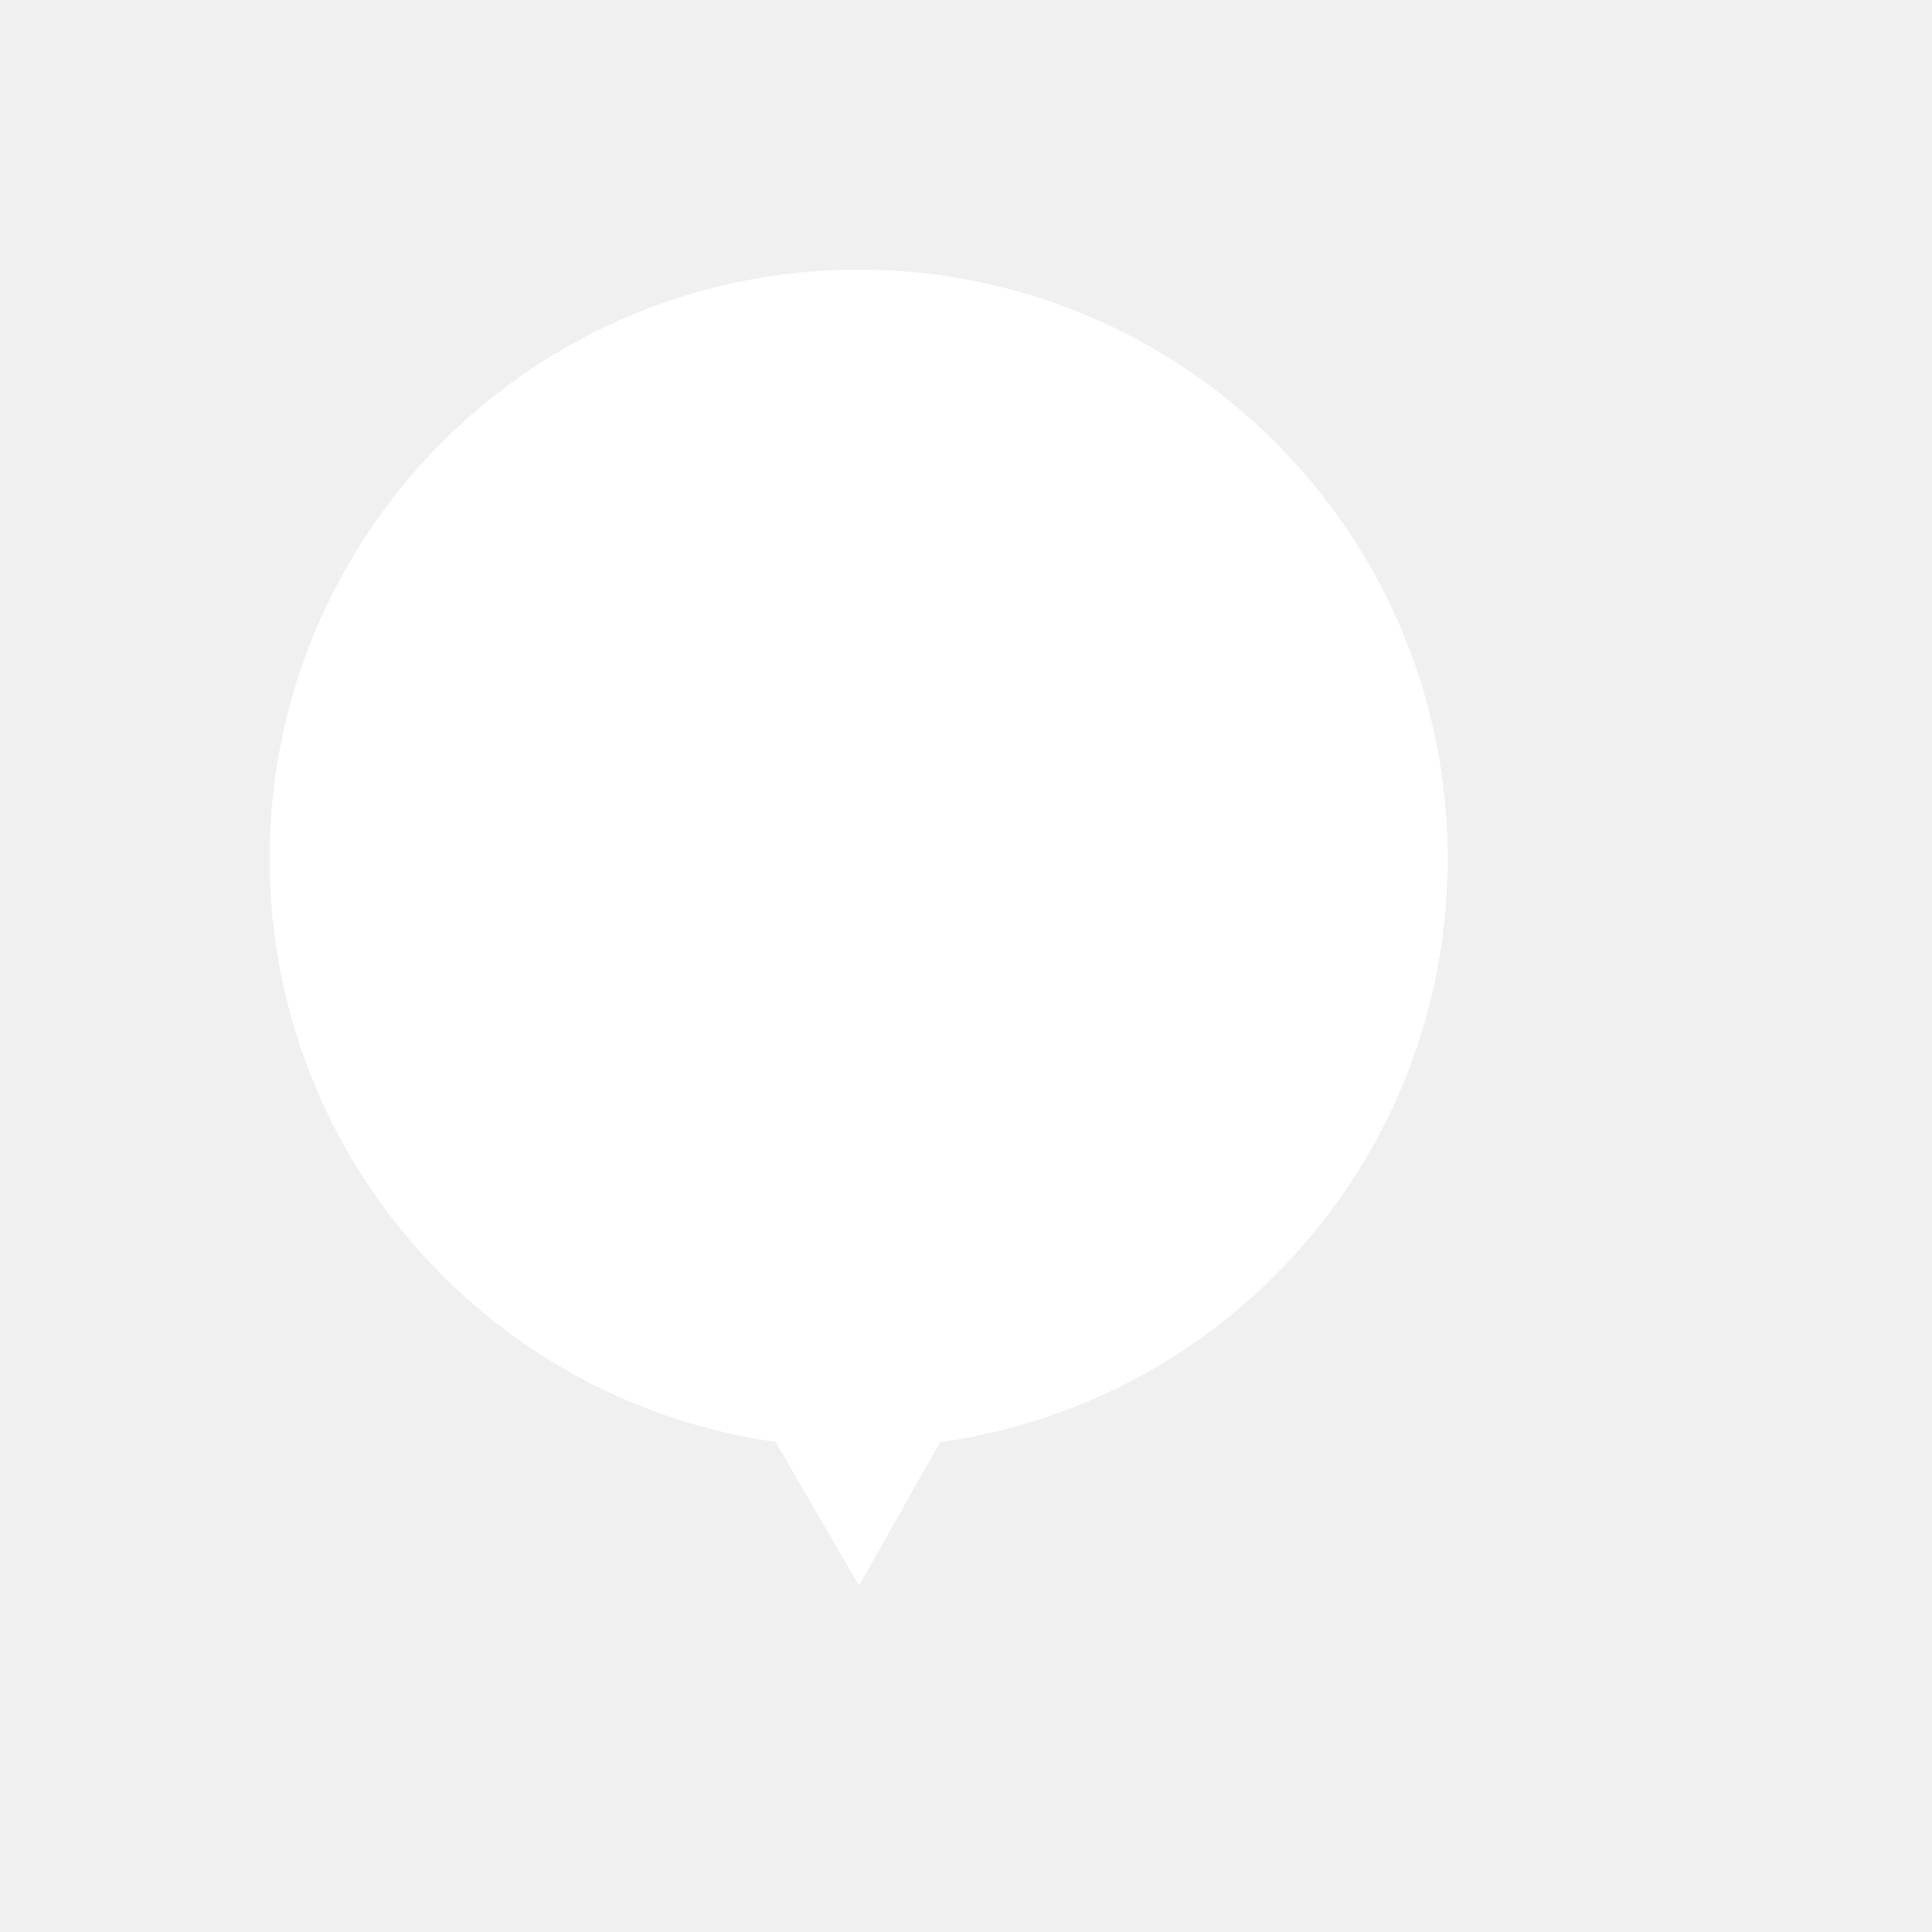
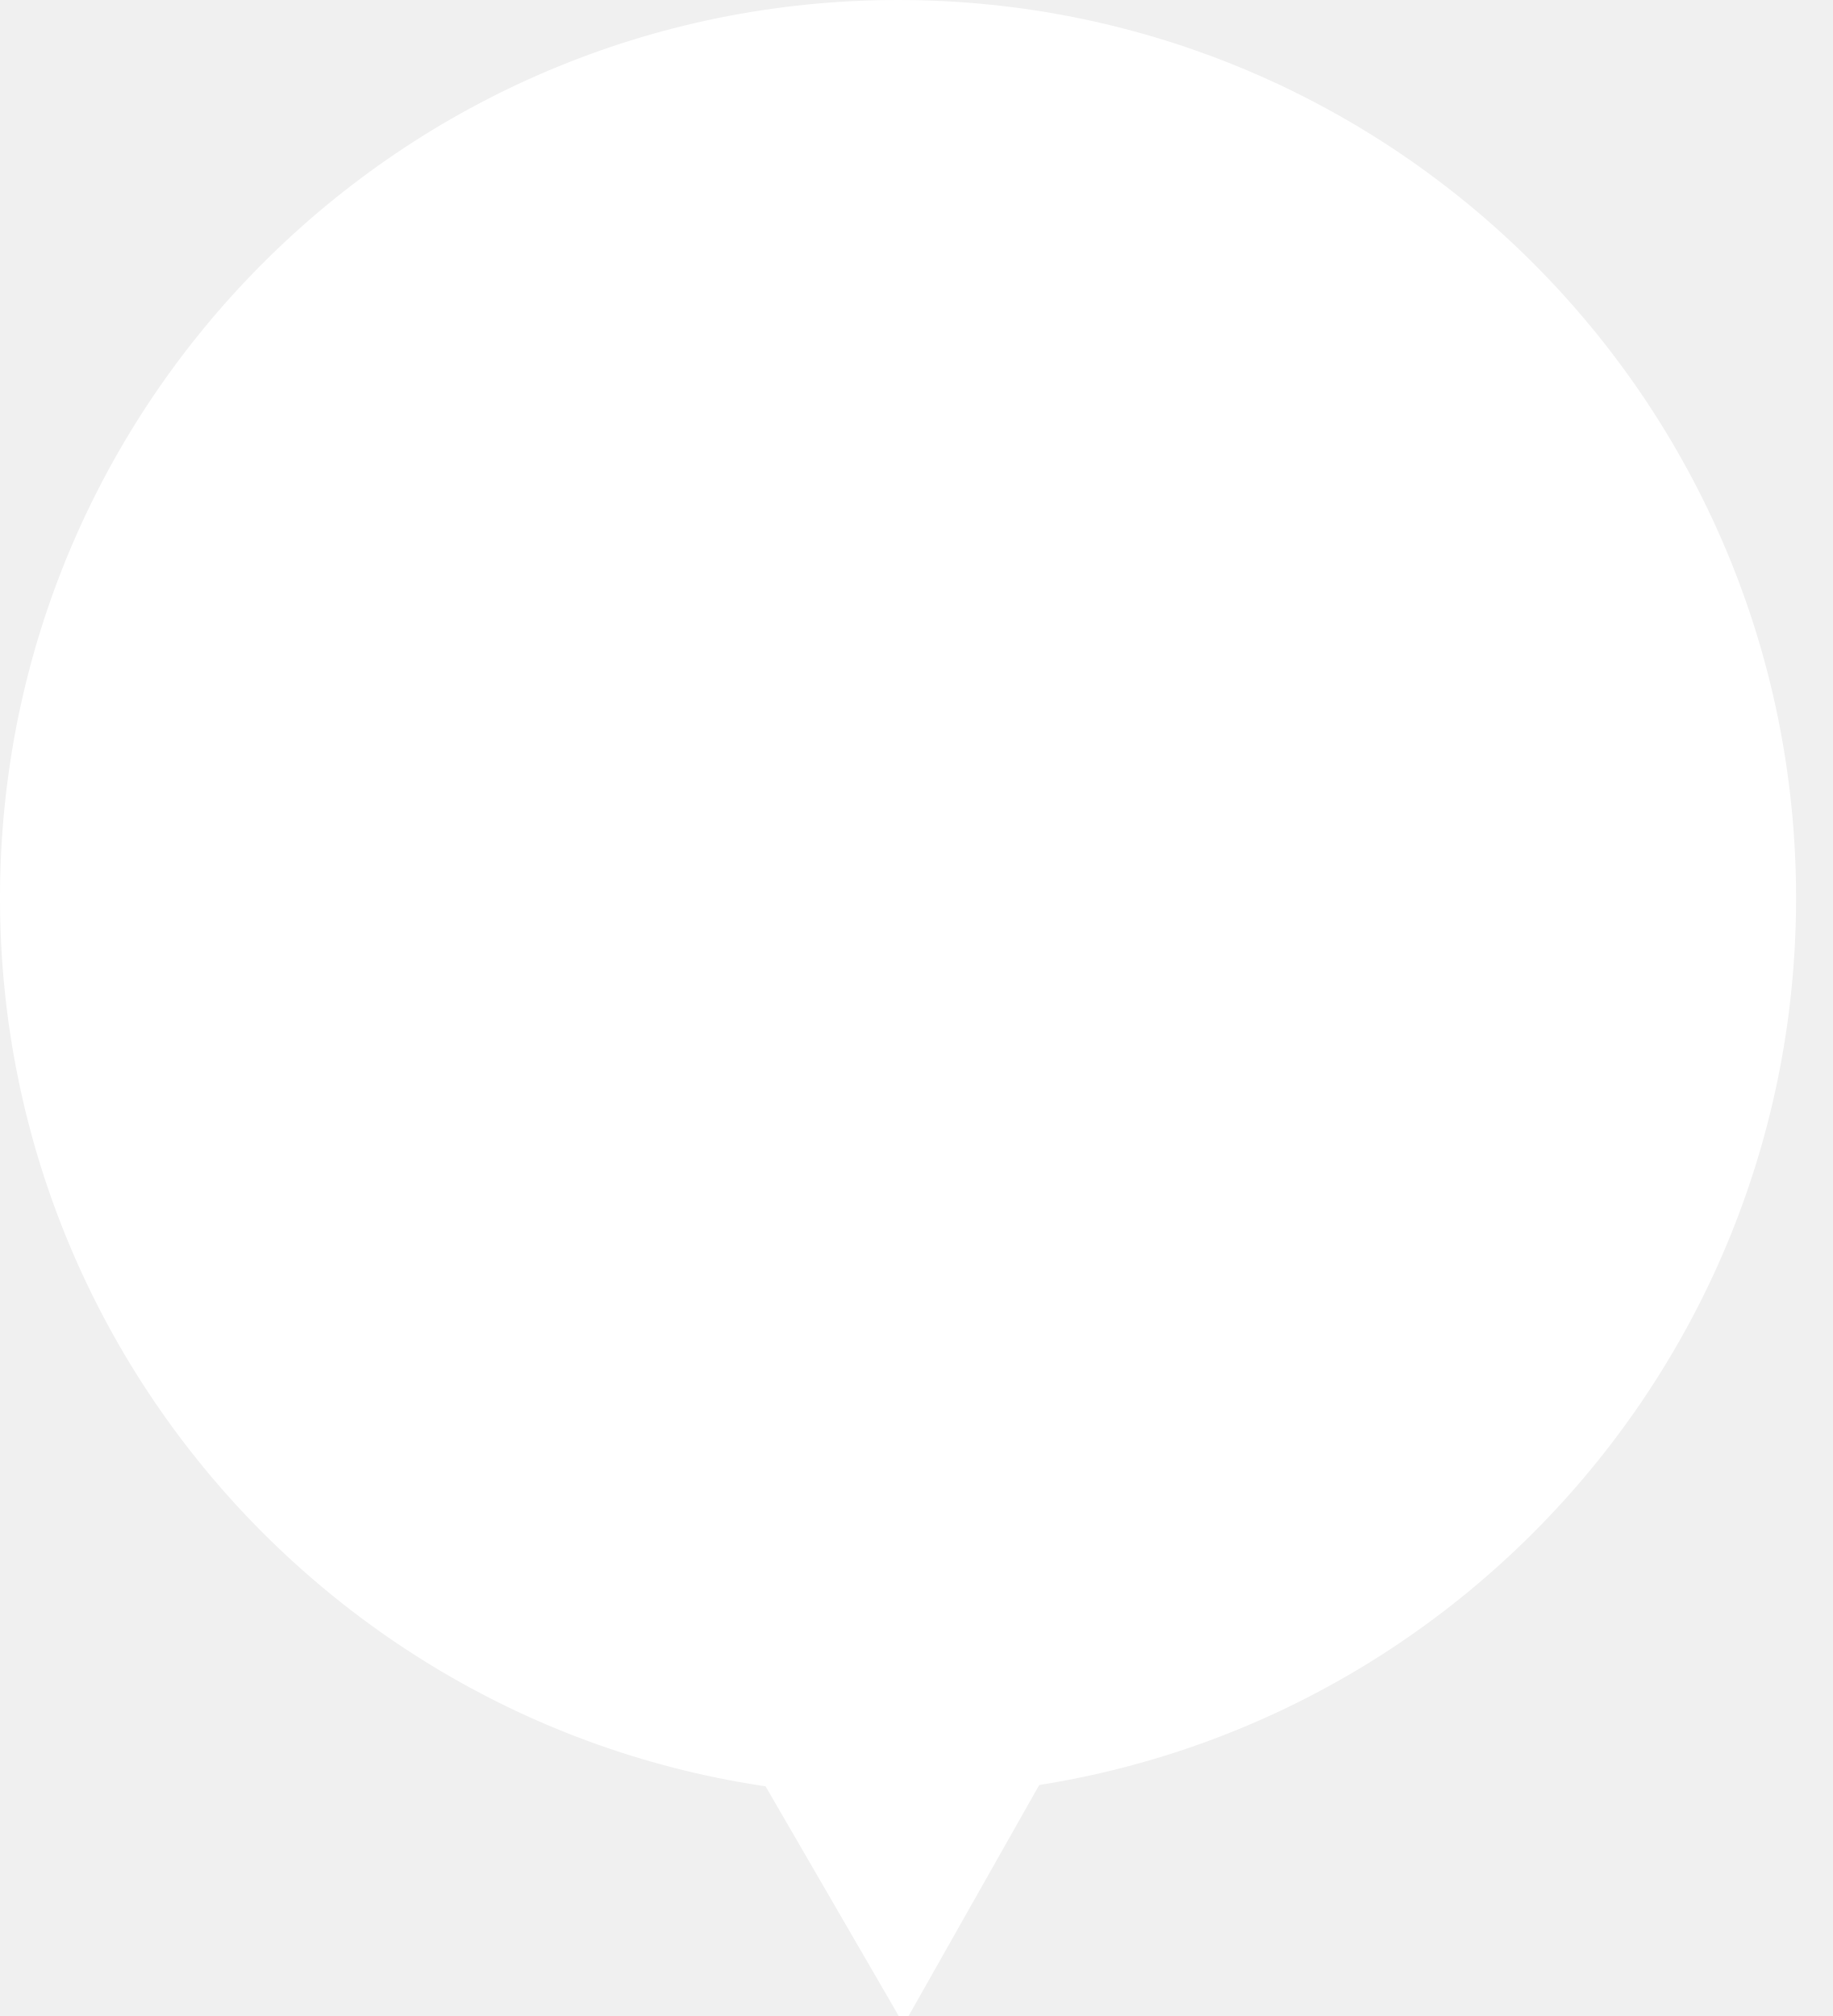
- <svg xmlns="http://www.w3.org/2000/svg" xmlns:ns1="https://boxy-svg.com" version="1.0" width="225pt" height="225pt" viewBox="0 0 225 225" preserveAspectRatio="xMidYMid meet">
-   <circle style="fill: rgb(255, 255, 255);" cx="100" cy="100" r="68.598" />
-   <path d="M 106.44 201.31 L 127.427 260.834 L 85.452 260.834 L 106.44 201.31 Z" style="fill: rgb(255, 255, 255);" transform="matrix(0.492316, -0.870417, 0.755146, 0.696114, -139.0057, 77.46319)" ns1:shape="triangle 85.452 201.31 41.975 59.524 0.5 0 1@f681a026" />
+ <svg xmlns="http://www.w3.org/2000/svg" width="140" height="154" preserveAspectRatio="xMidYMid meet">
+   <g>
+     <rect fill="none" id="canvas_background" height="156" width="142" y="-1" x="-1" />
+   </g>
+   <g>
+     <circle stroke="#000000" stroke-opacity="0" id="svg_1" fill="#ffffff" r="68.598" cy="68.598" cx="68.598" />
+     <path id="svg_2" fill="#ffffff" d="m34.415,94.951l55.282,23.168l-20.665,36.536l-34.617,-59.704z" />
+   </g>
</svg>
